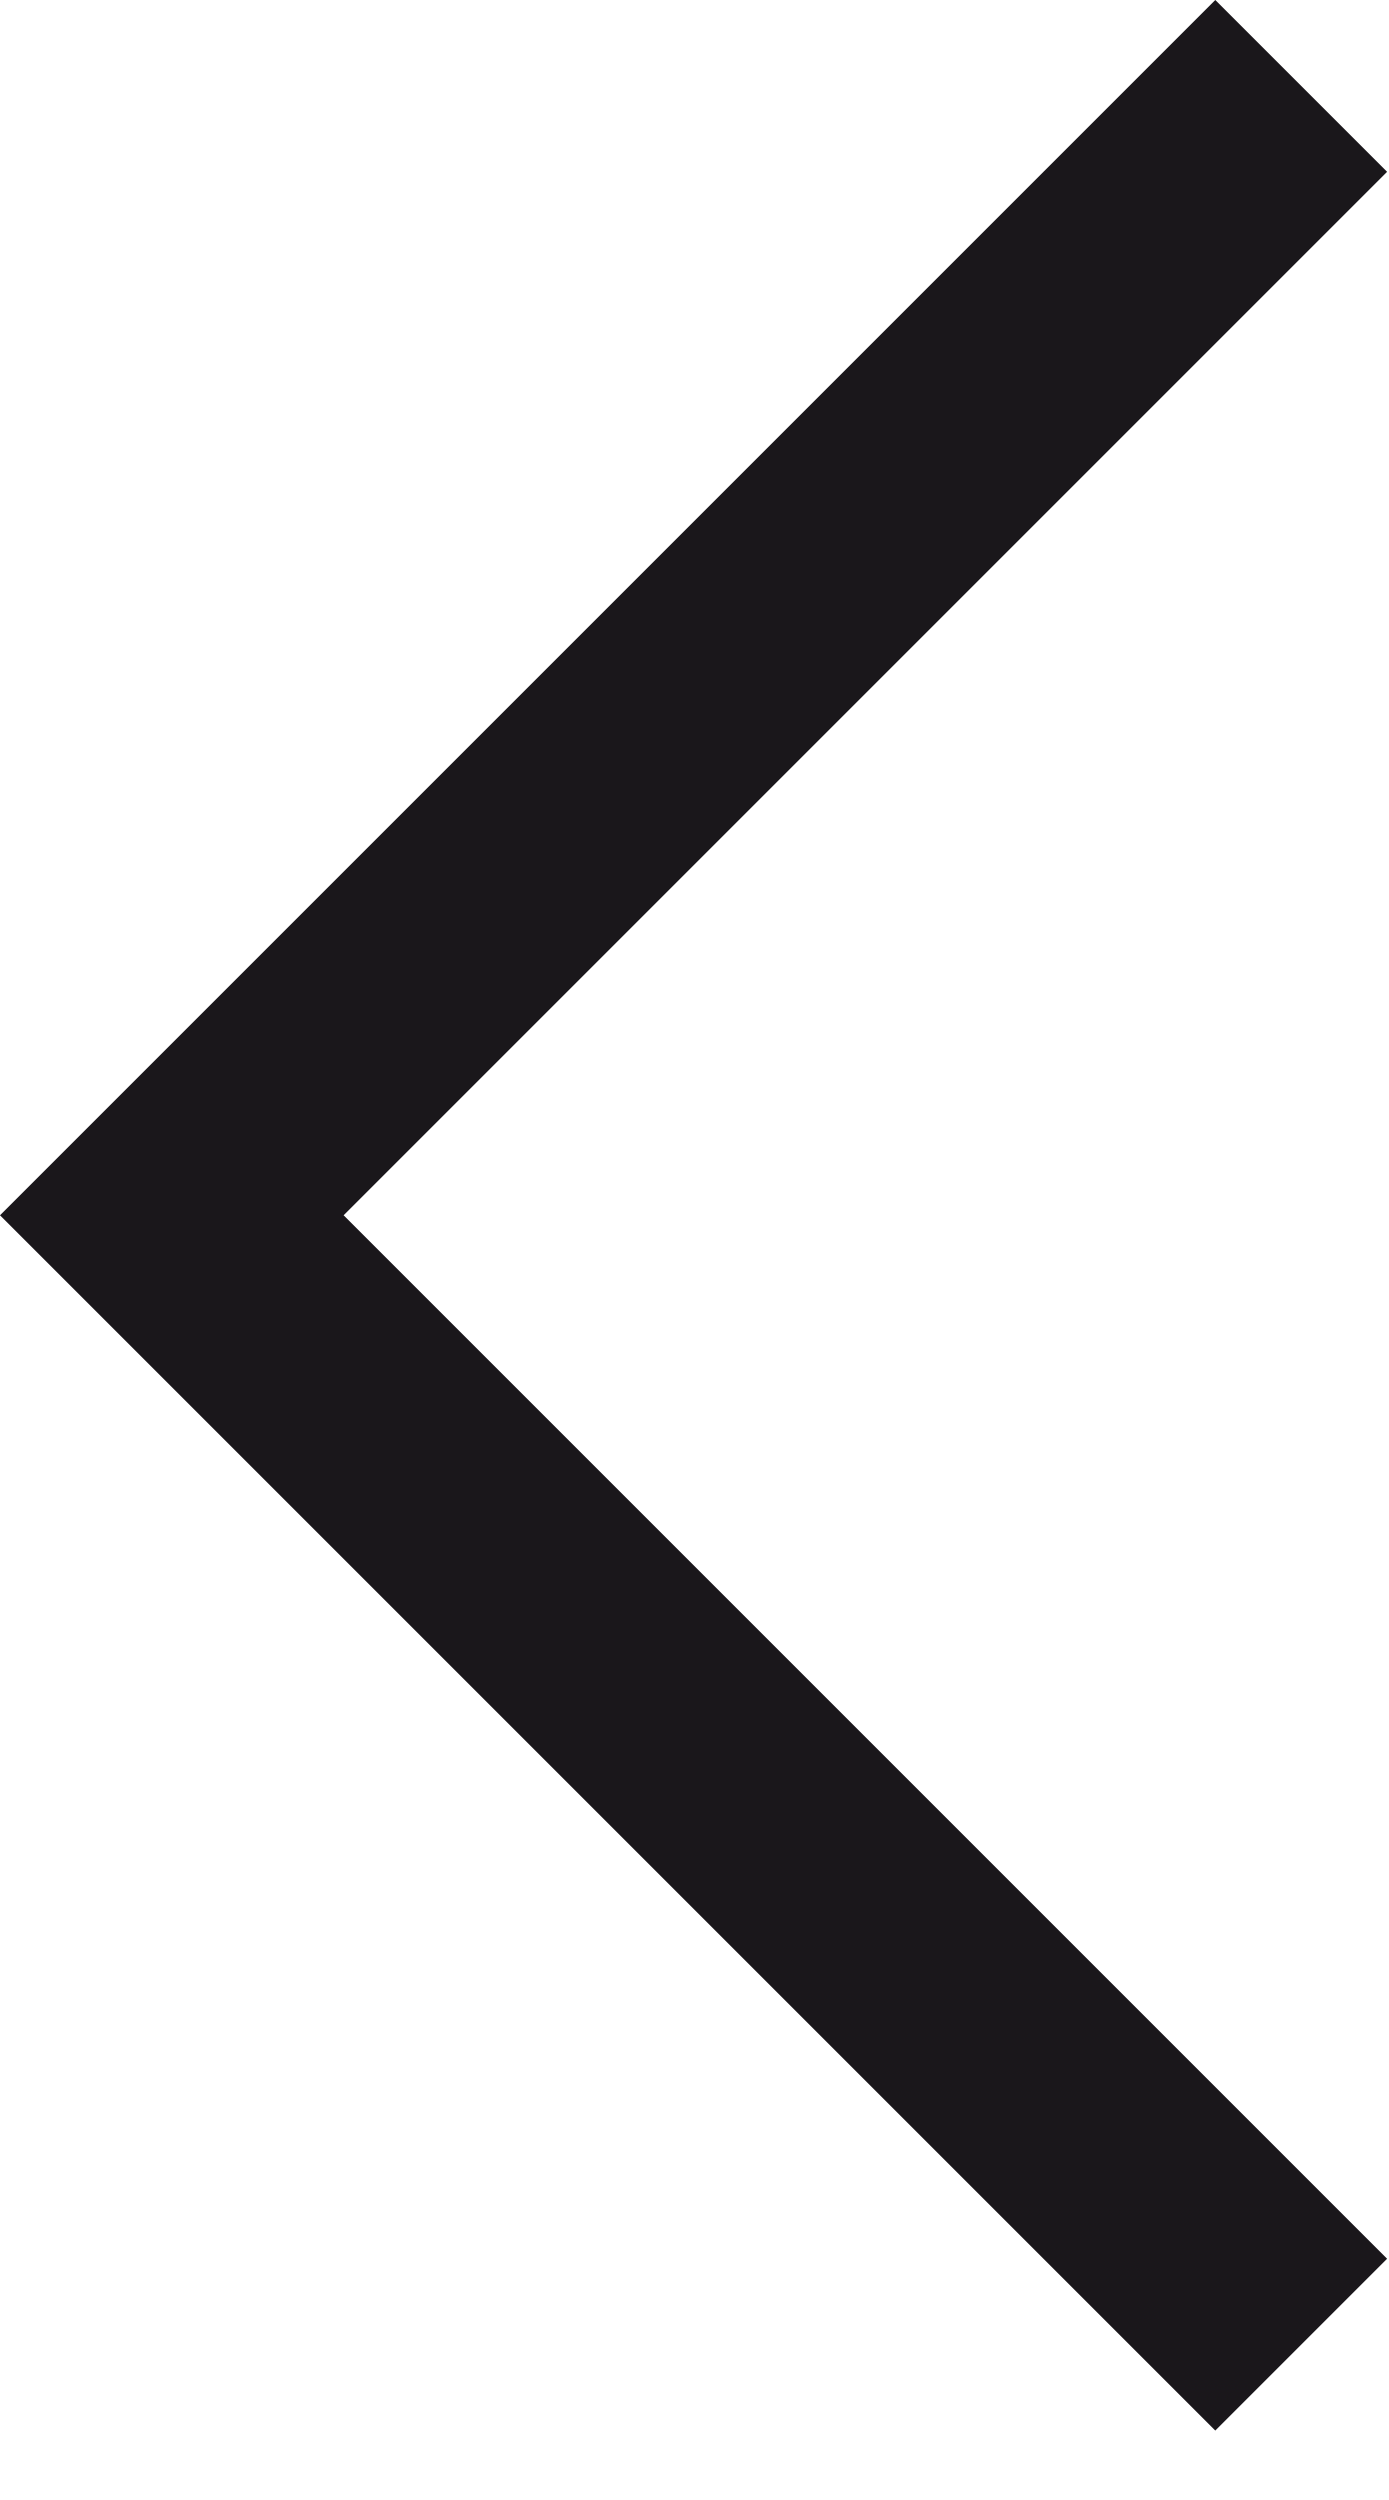
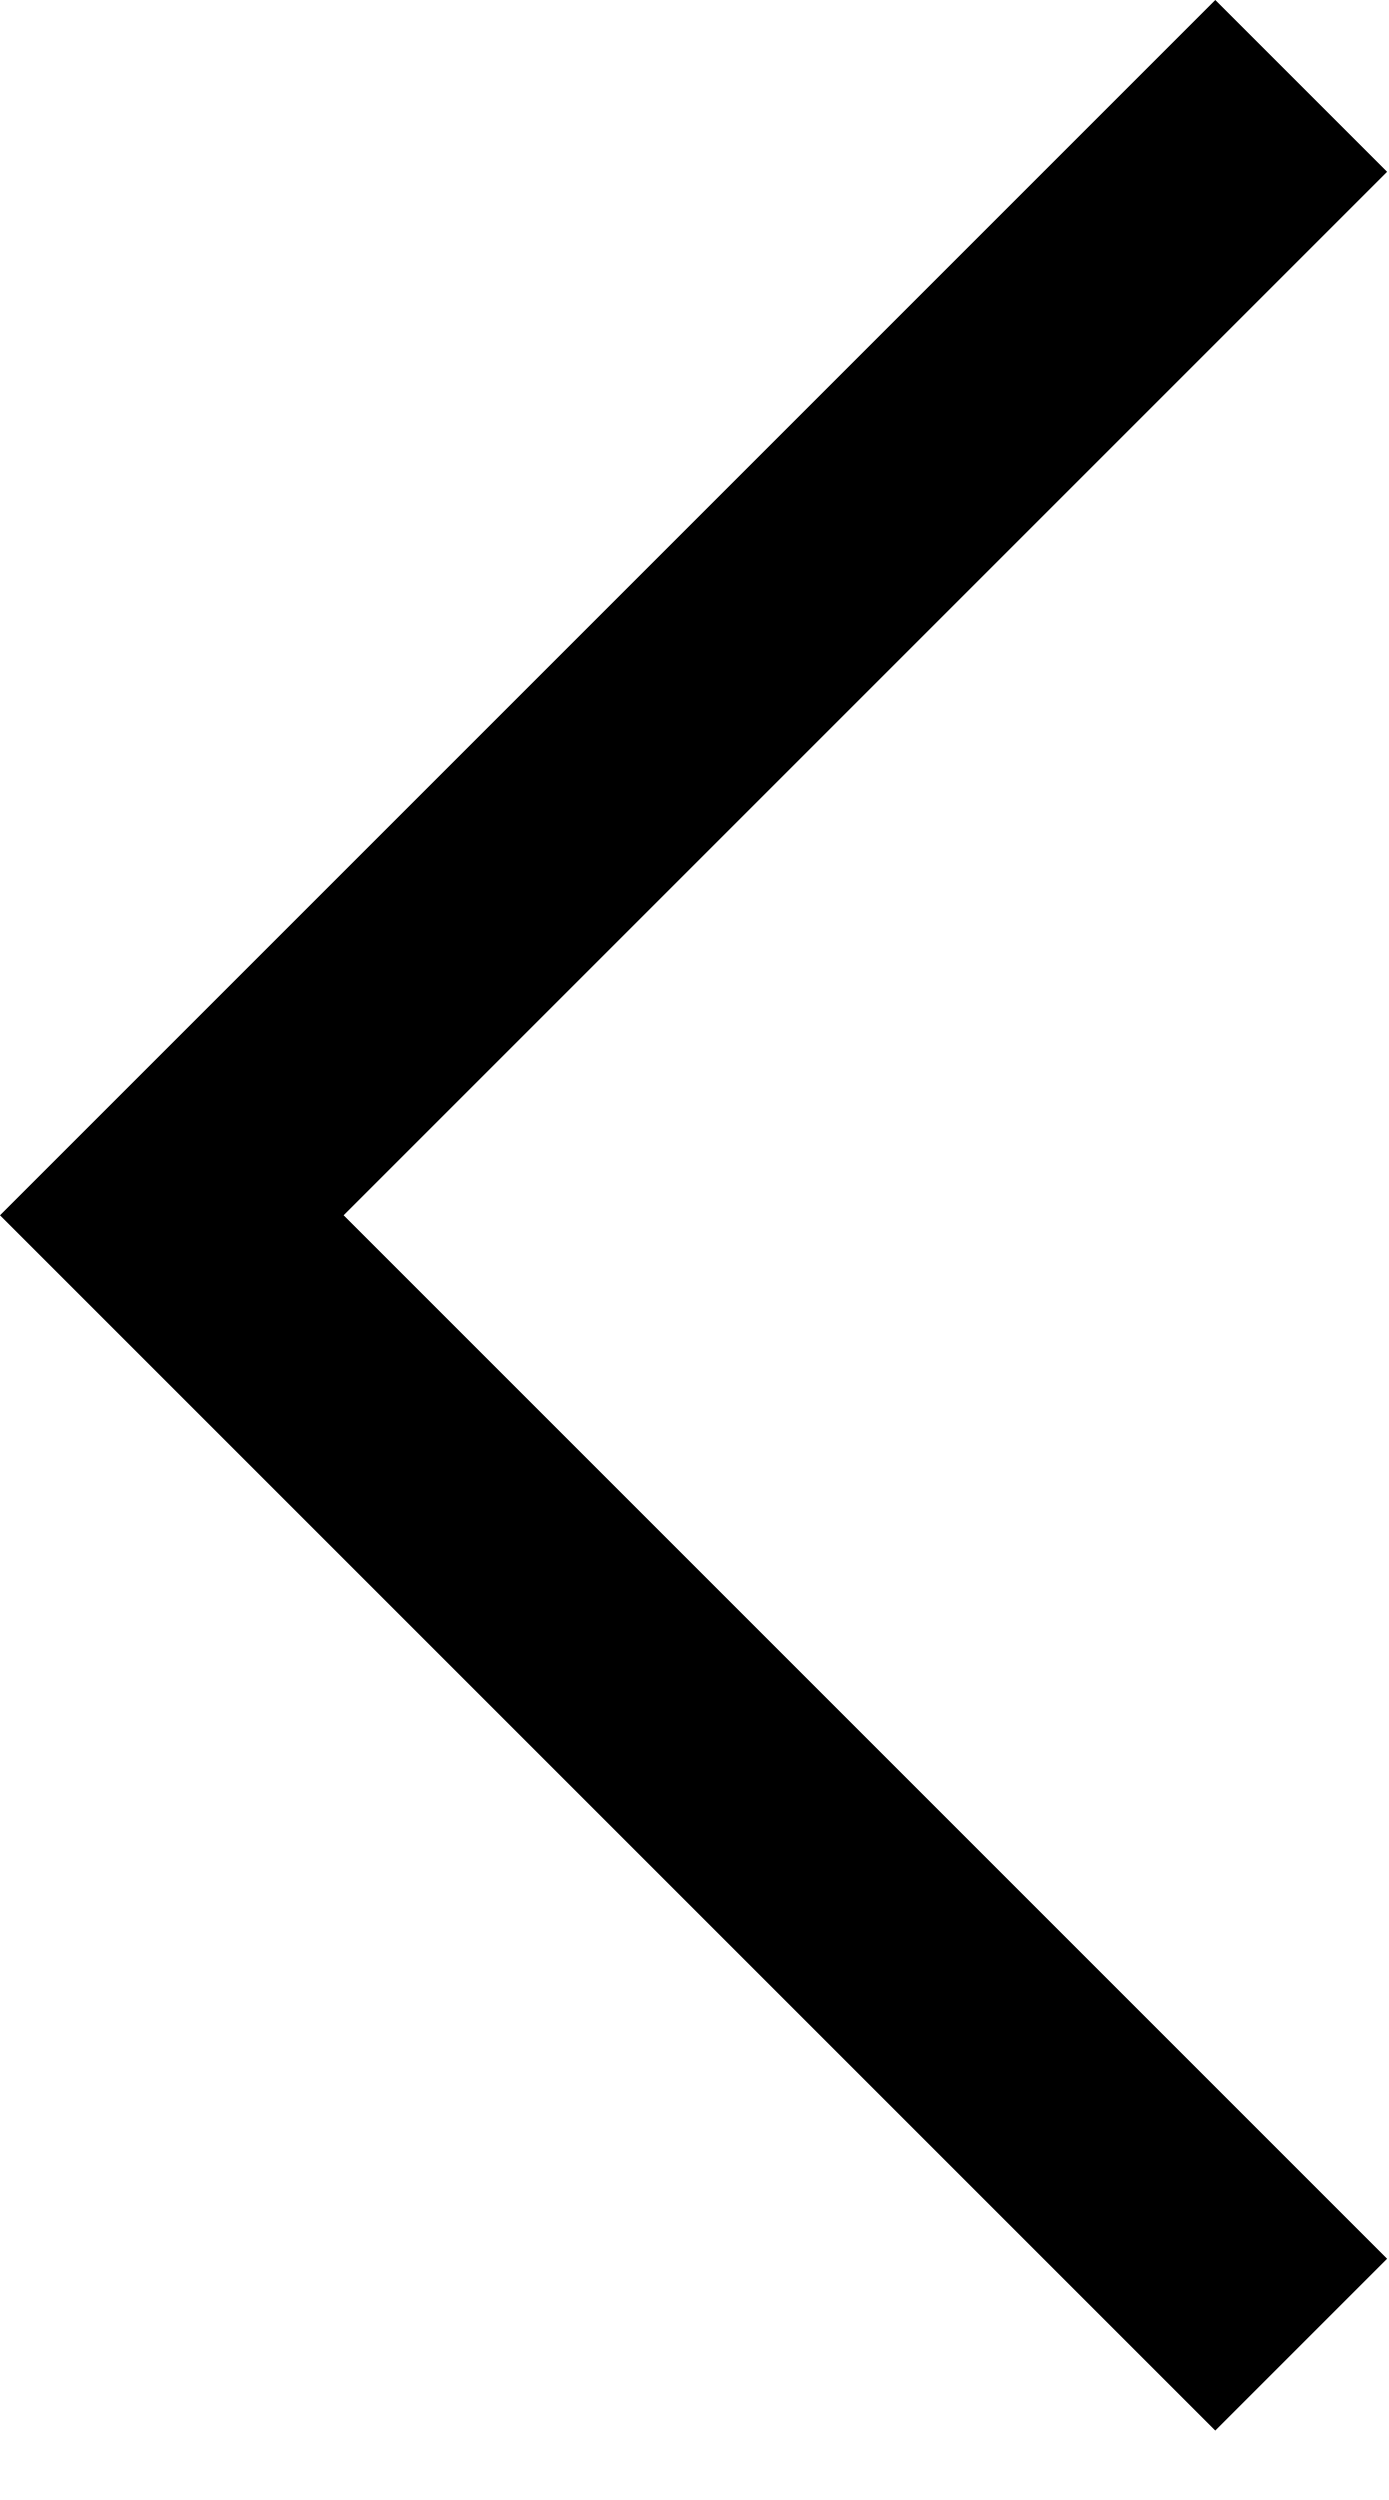
<svg xmlns="http://www.w3.org/2000/svg" width="10" height="18" viewBox="0 0 10 18" fill="none">
-   <path fill-rule="evenodd" clip-rule="evenodd" d="M0 8.75L8.75 0L9.987 1.237L2.474 8.75L9.987 16.263L8.75 17.5L0 8.75Z" fill="#1A171B" />
+   <path fill-rule="evenodd" clip-rule="evenodd" d="M0 8.75L8.75 0L9.987 1.237L2.474 8.75L9.987 16.263L8.75 17.5L0 8.75Z" fill="currentColor" />
</svg>
